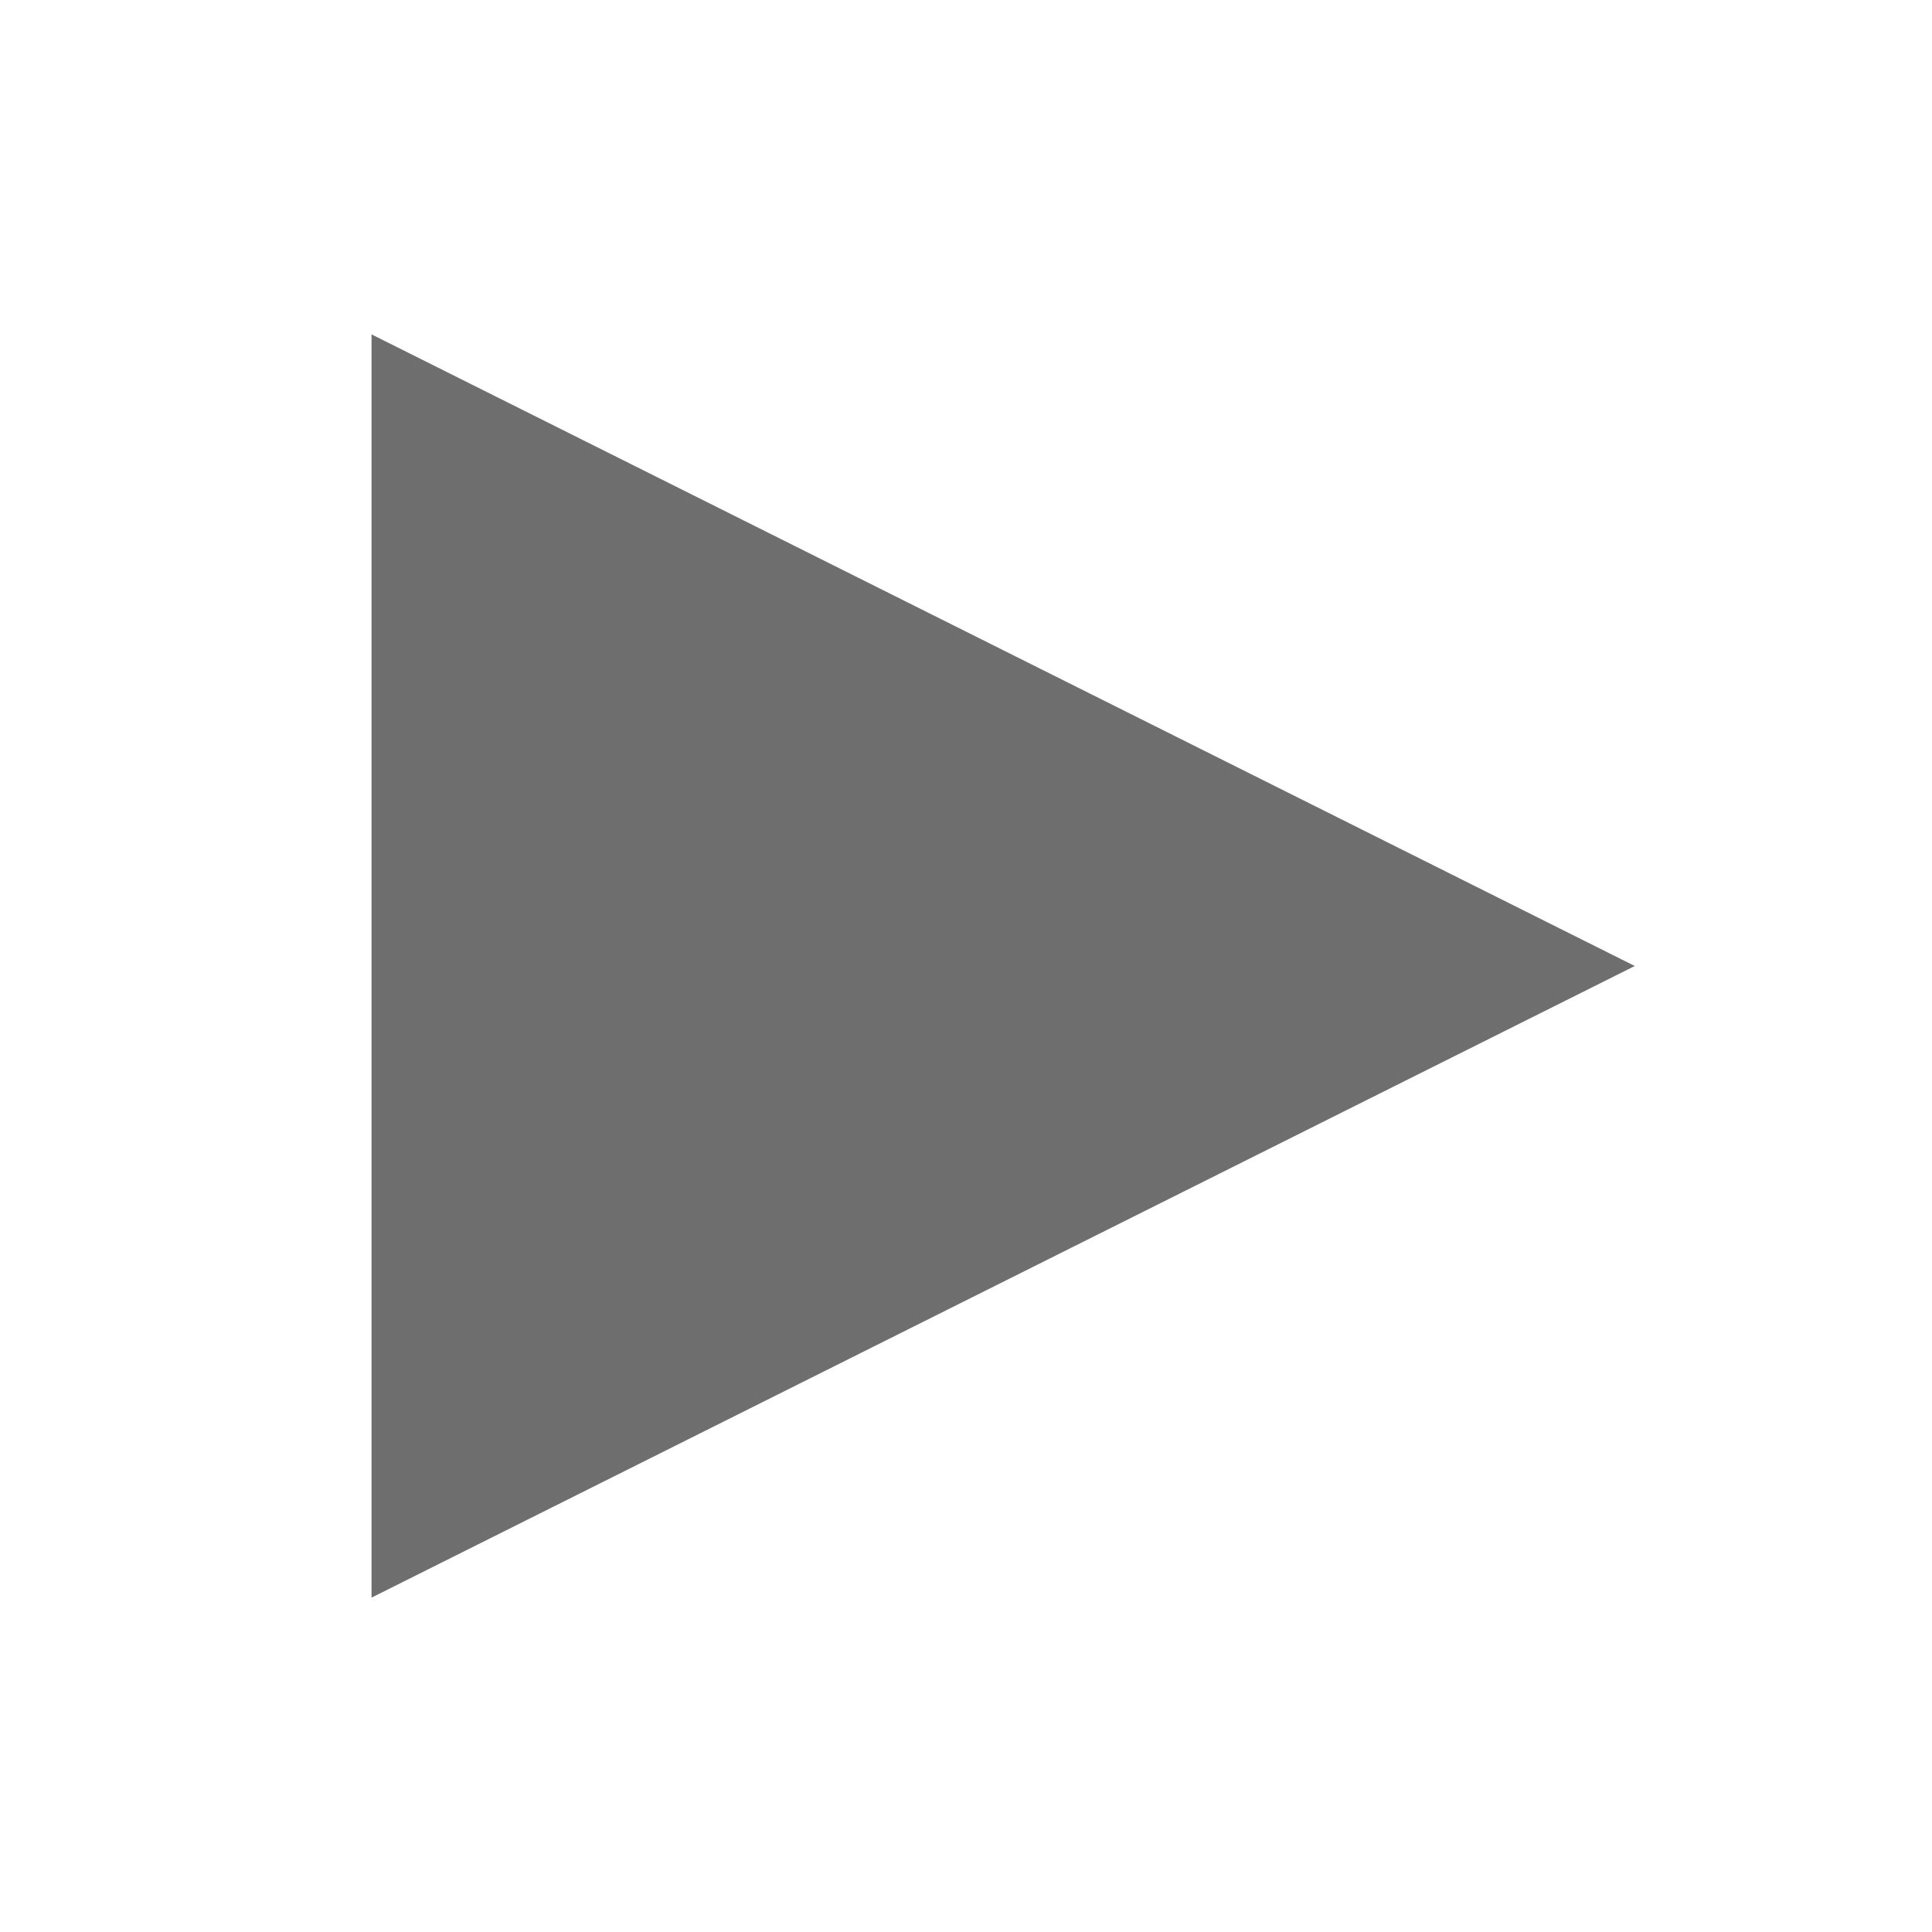
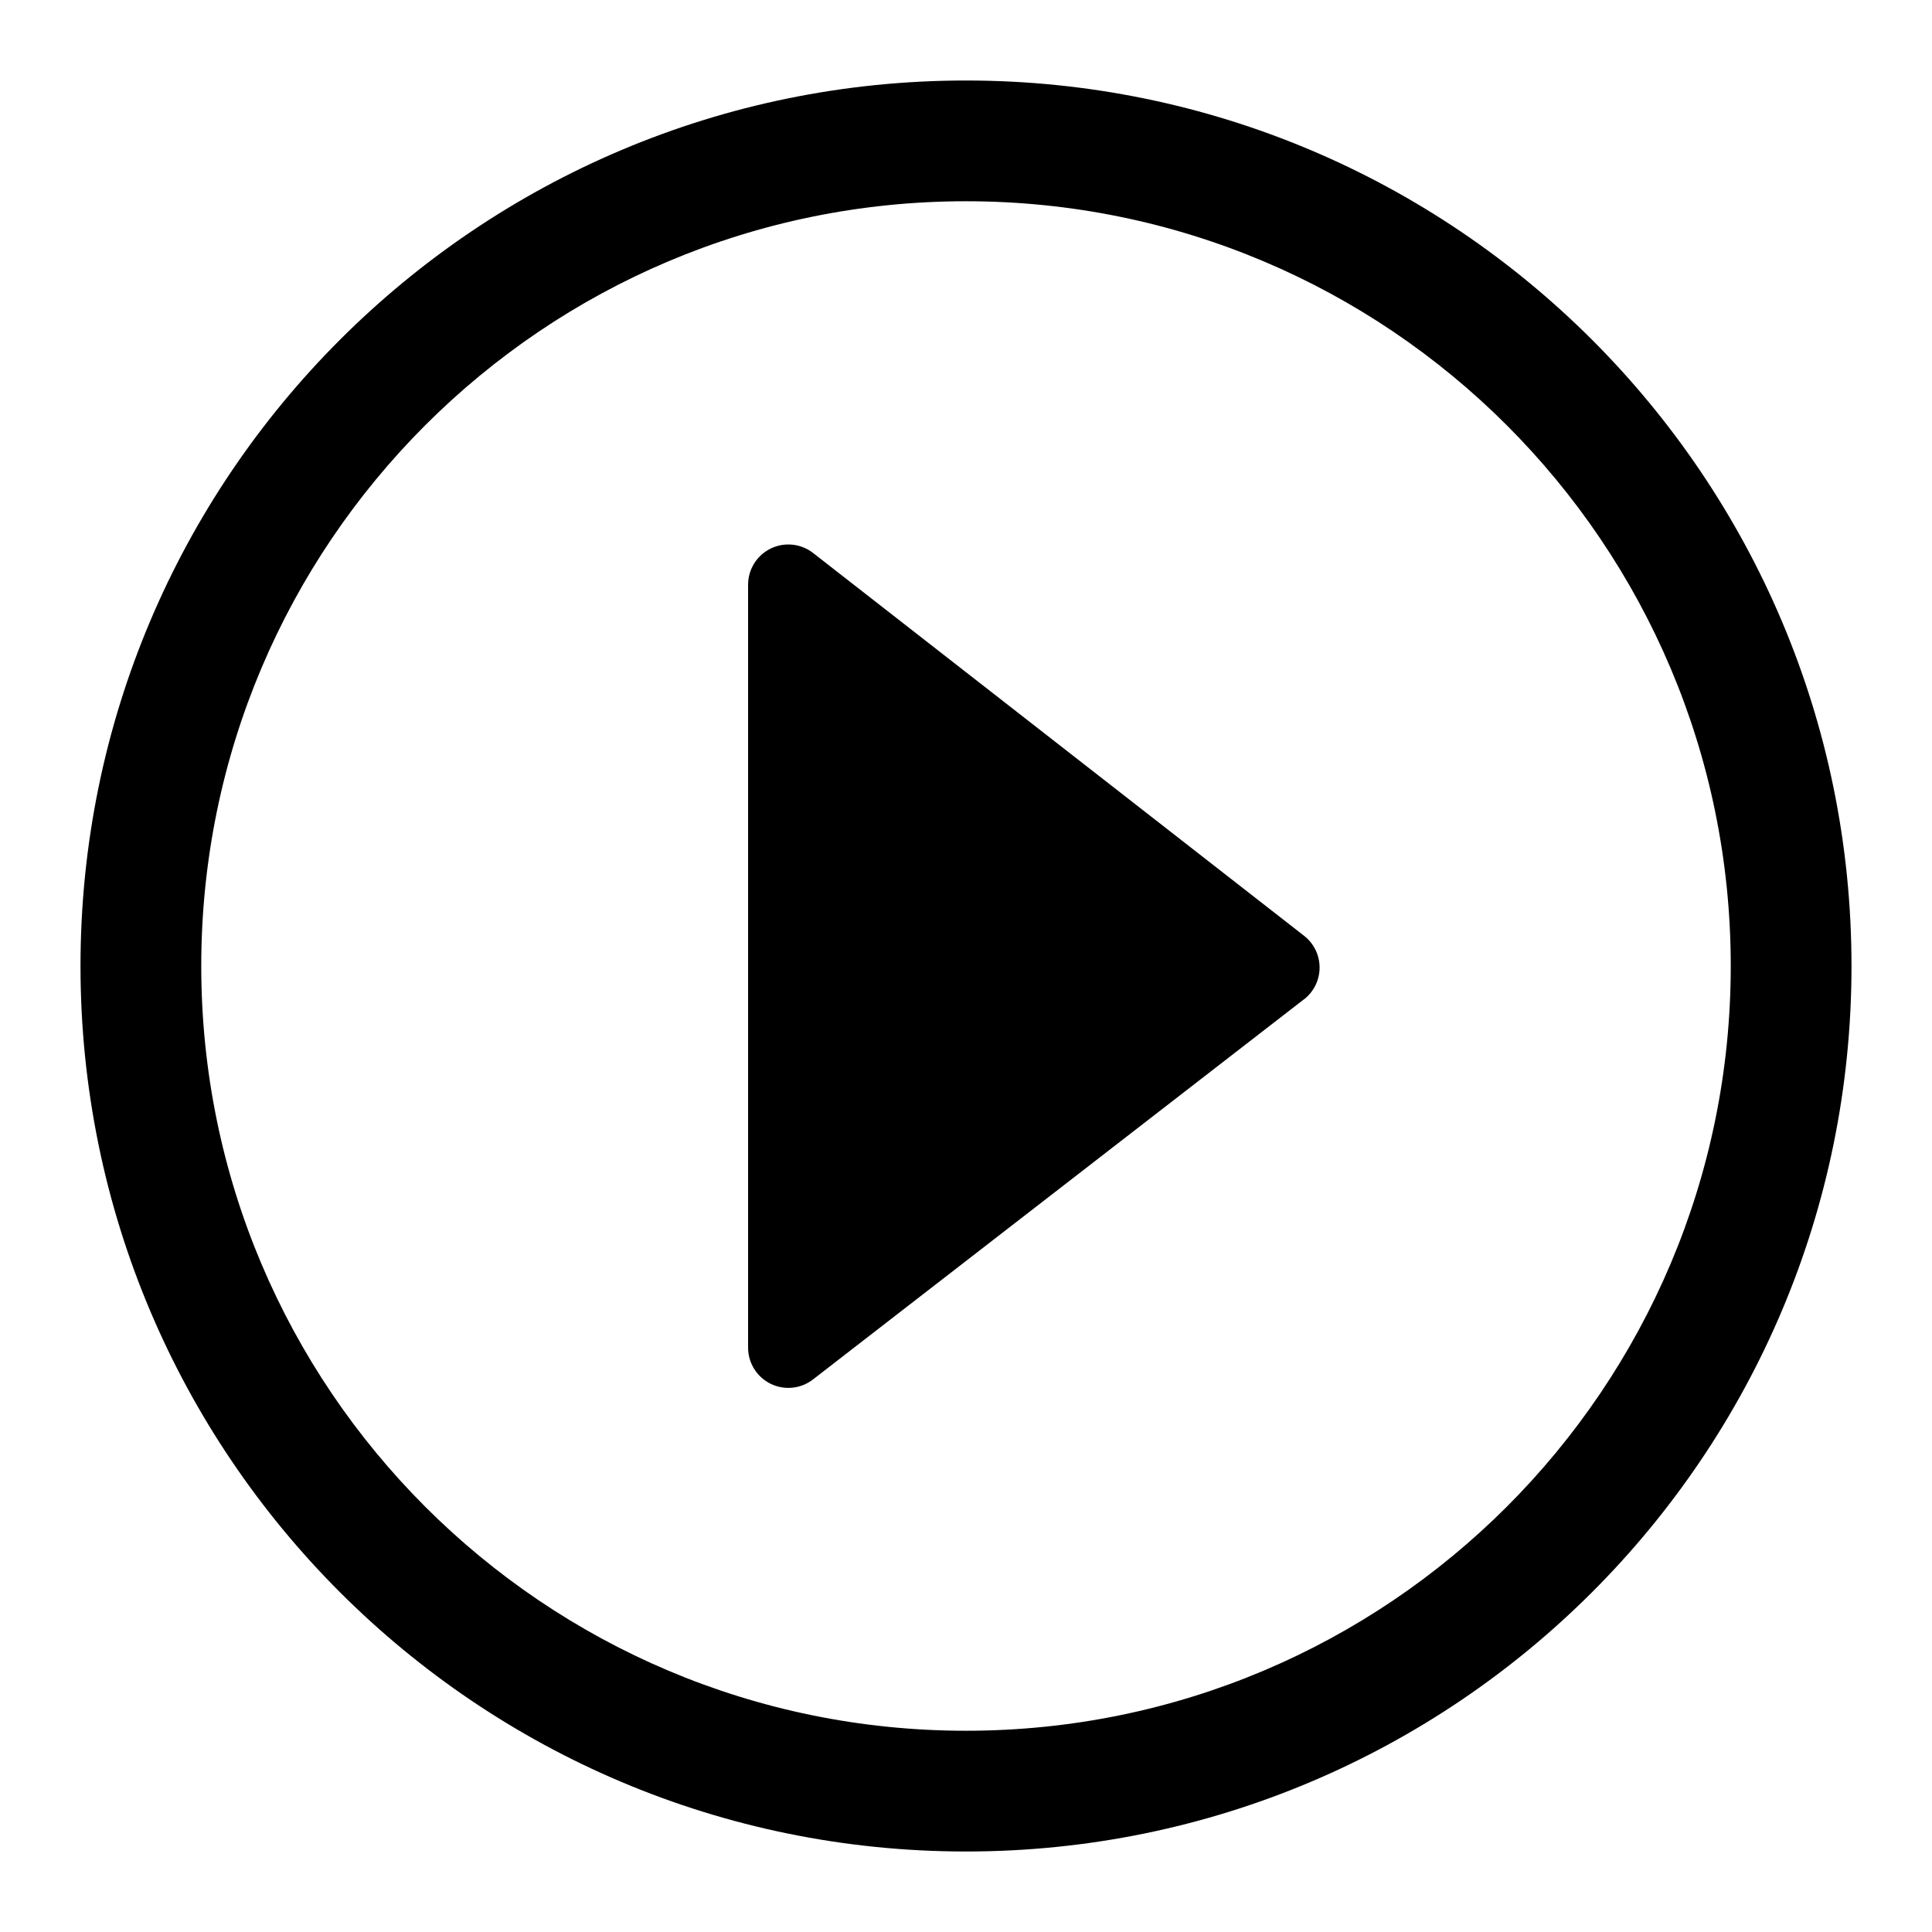
- <svg xmlns="http://www.w3.org/2000/svg" class="icon" width="16" height="16" version="1.1">
-   <g transform="scale(0.015625)">
-     <path fill="#6E6E6E" d="M866.462 512L196.923 177.231v669.538z" />
-   </g>
+ <svg xmlns="http://www.w3.org/2000/svg" t="1740140343811" class="icon" viewBox="0 0 1024 1024" version="1.1" p-id="19205" width="16" height="16">
+   <path d="M42.667 512C42.667 252.8 252.8 42.667 512 42.667s469.333 210.133 469.333 469.333-210.133 469.333-469.333 469.333S42.667 771.2 42.667 512z m64 0a405.333 405.333 0 1 0 810.667 0 405.333 405.333 0 0 0-810.667 0z m584.448 17.664l-260.267 201.515a21.333 21.333 0 0 1-34.347-16.853v-404.48a21.333 21.333 0 0 1 34.432-16.768l260.267 202.923a21.333 21.333 0 0 1-0.085 33.707z" fill="#000000" p-id="19206" />
</svg>
